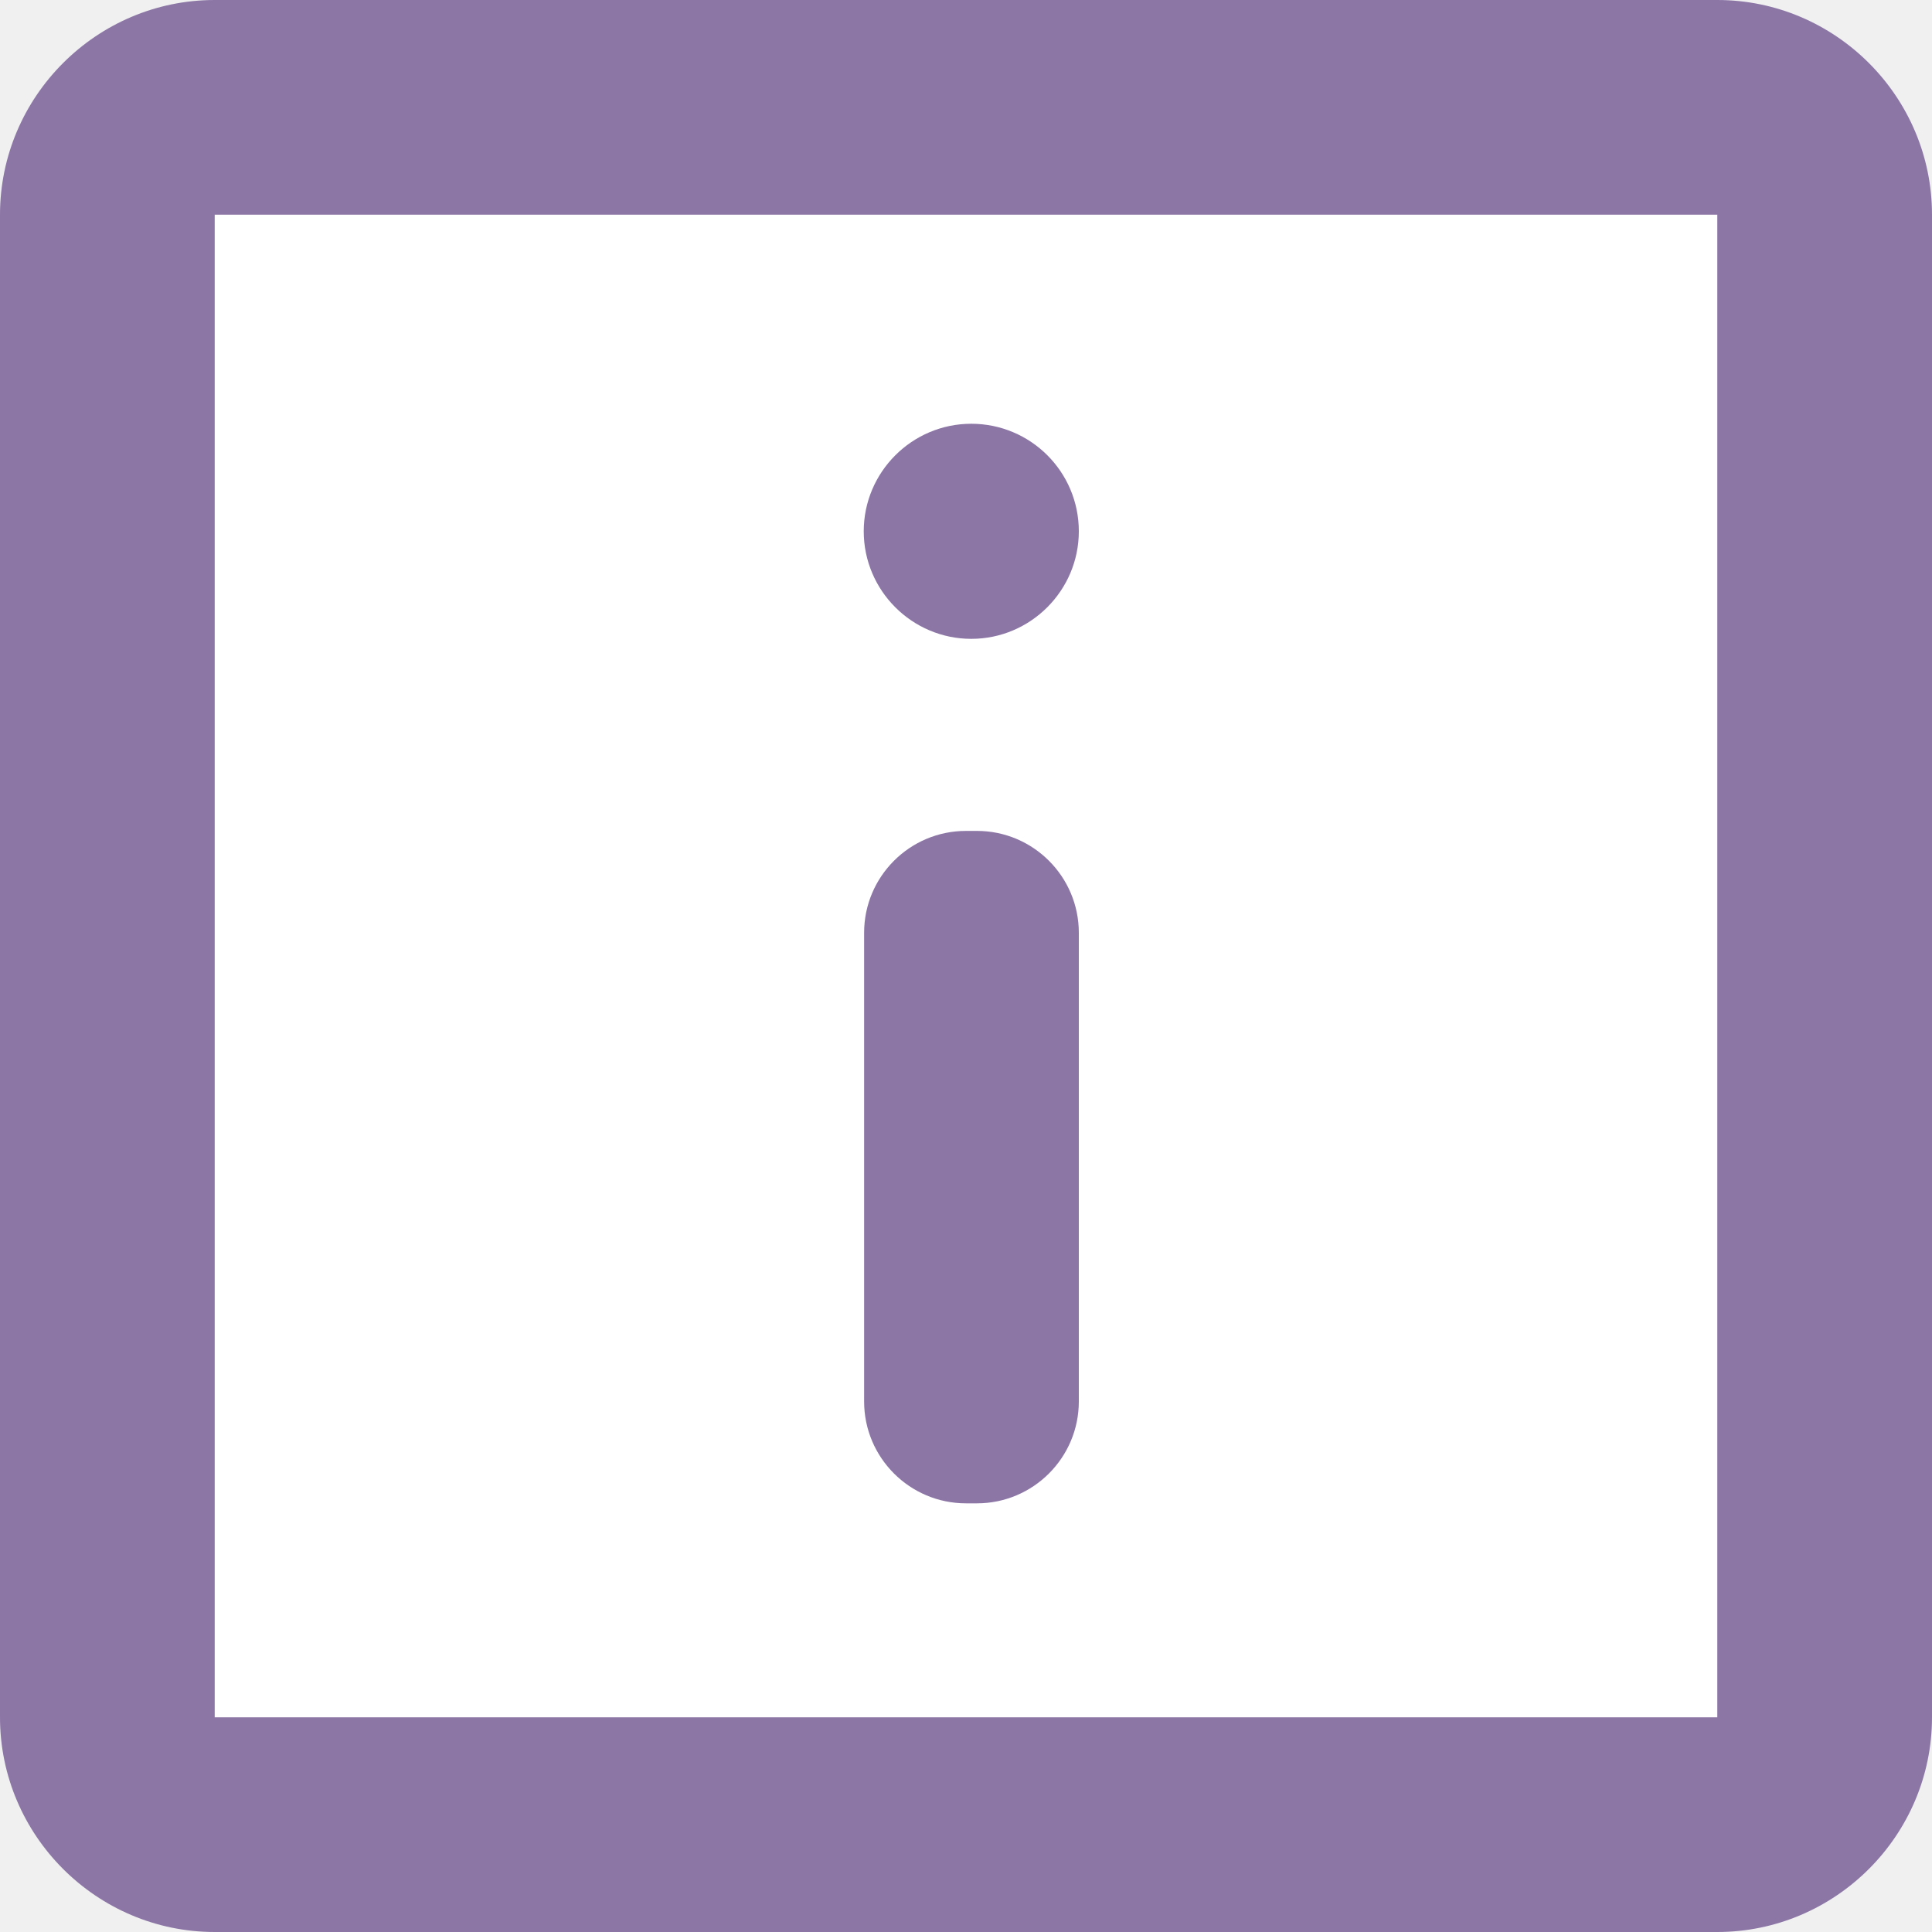
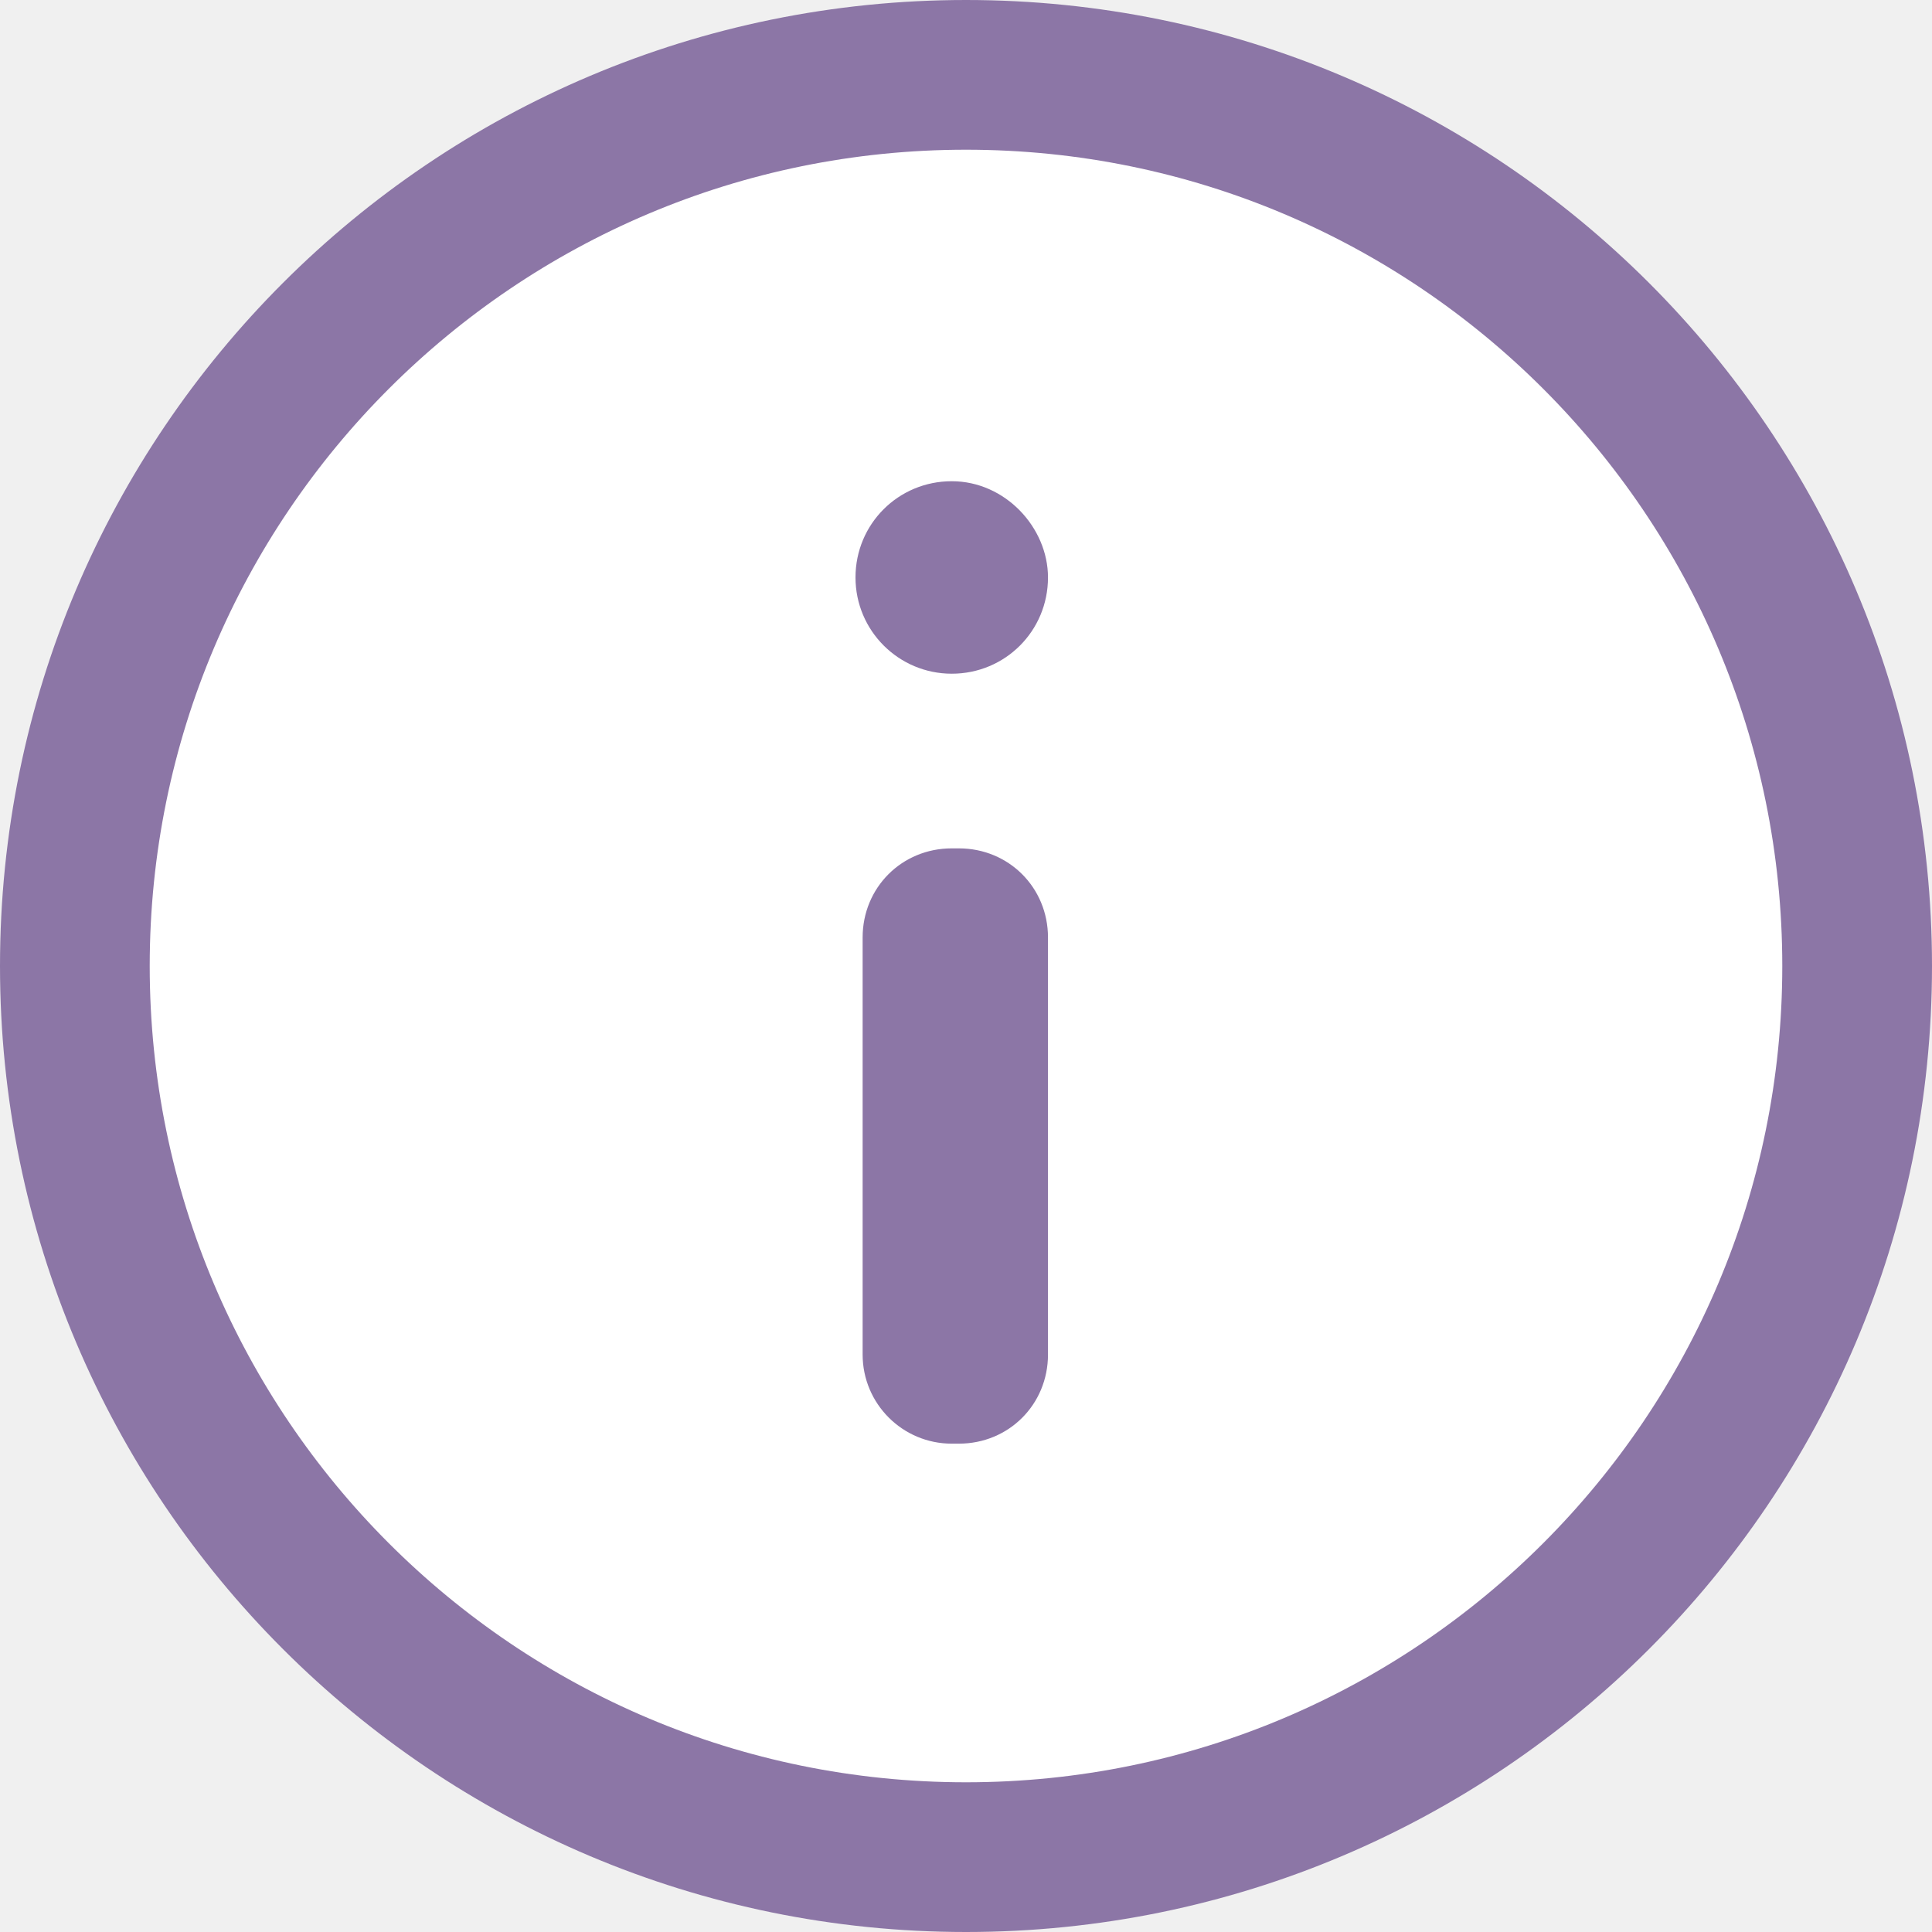
- <svg xmlns="http://www.w3.org/2000/svg" width="512" height="512">
-   <path fill="#FFF" stroke="#000" stroke-miterlimit="10" d="M53.5 53.5h405v405h-405z" />
-   <path fill="#8C76A6" d="M455.1 0H56.9C25.6 0 0 25.6 0 56.9v398.2C0 486.4 25.6 512 56.9 512h398.2c31.3 0 56.9-25.6 56.9-56.9V56.9C512 25.6 486.4 0 455.1 0zm0 455.1H56.9V56.9h398.2v398.2zm-169.2-83.7c0 14.9-12.1 27-27 27H256c-14.9 0-27-12.1-27-27V247.2c0-14.9 12.1-27 27-27h2.9c14.9 0 27 12.1 27 27v124.2zm0-230.6c0 15.7-12.8 28.5-28.5 28.5s-28.5-12.8-28.5-28.5 12.8-28.5 28.5-28.5 28.5 12.7 28.5 28.5z" />
+ <svg xmlns="http://www.w3.org/2000/svg" viewBox="453.8 448.8 54.2 54.2">
+   <circle cx="480.9" cy="475.9" r="25" fill="#FFF" stroke="#8C76A6" stroke-miterlimit="10" stroke-width="4.2" />
+   <path fill="#8C76A6" d="M483.2 486.8c0 1.4-1.1 2.5-2.5 2.5h-.2a2.5 2.5 0 0 1-2.5-2.5v-11.7c0-1.4 1.1-2.5 2.5-2.5h.2c1.4 0 2.5 1.1 2.5 2.5v11.7zm0-21.8c0 1.5-1.2 2.7-2.7 2.7a2.7 2.7 0 0 1-2.7-2.7c0-1.5 1.2-2.7 2.7-2.7s2.7 1.3 2.7 2.7z" />
</svg>
